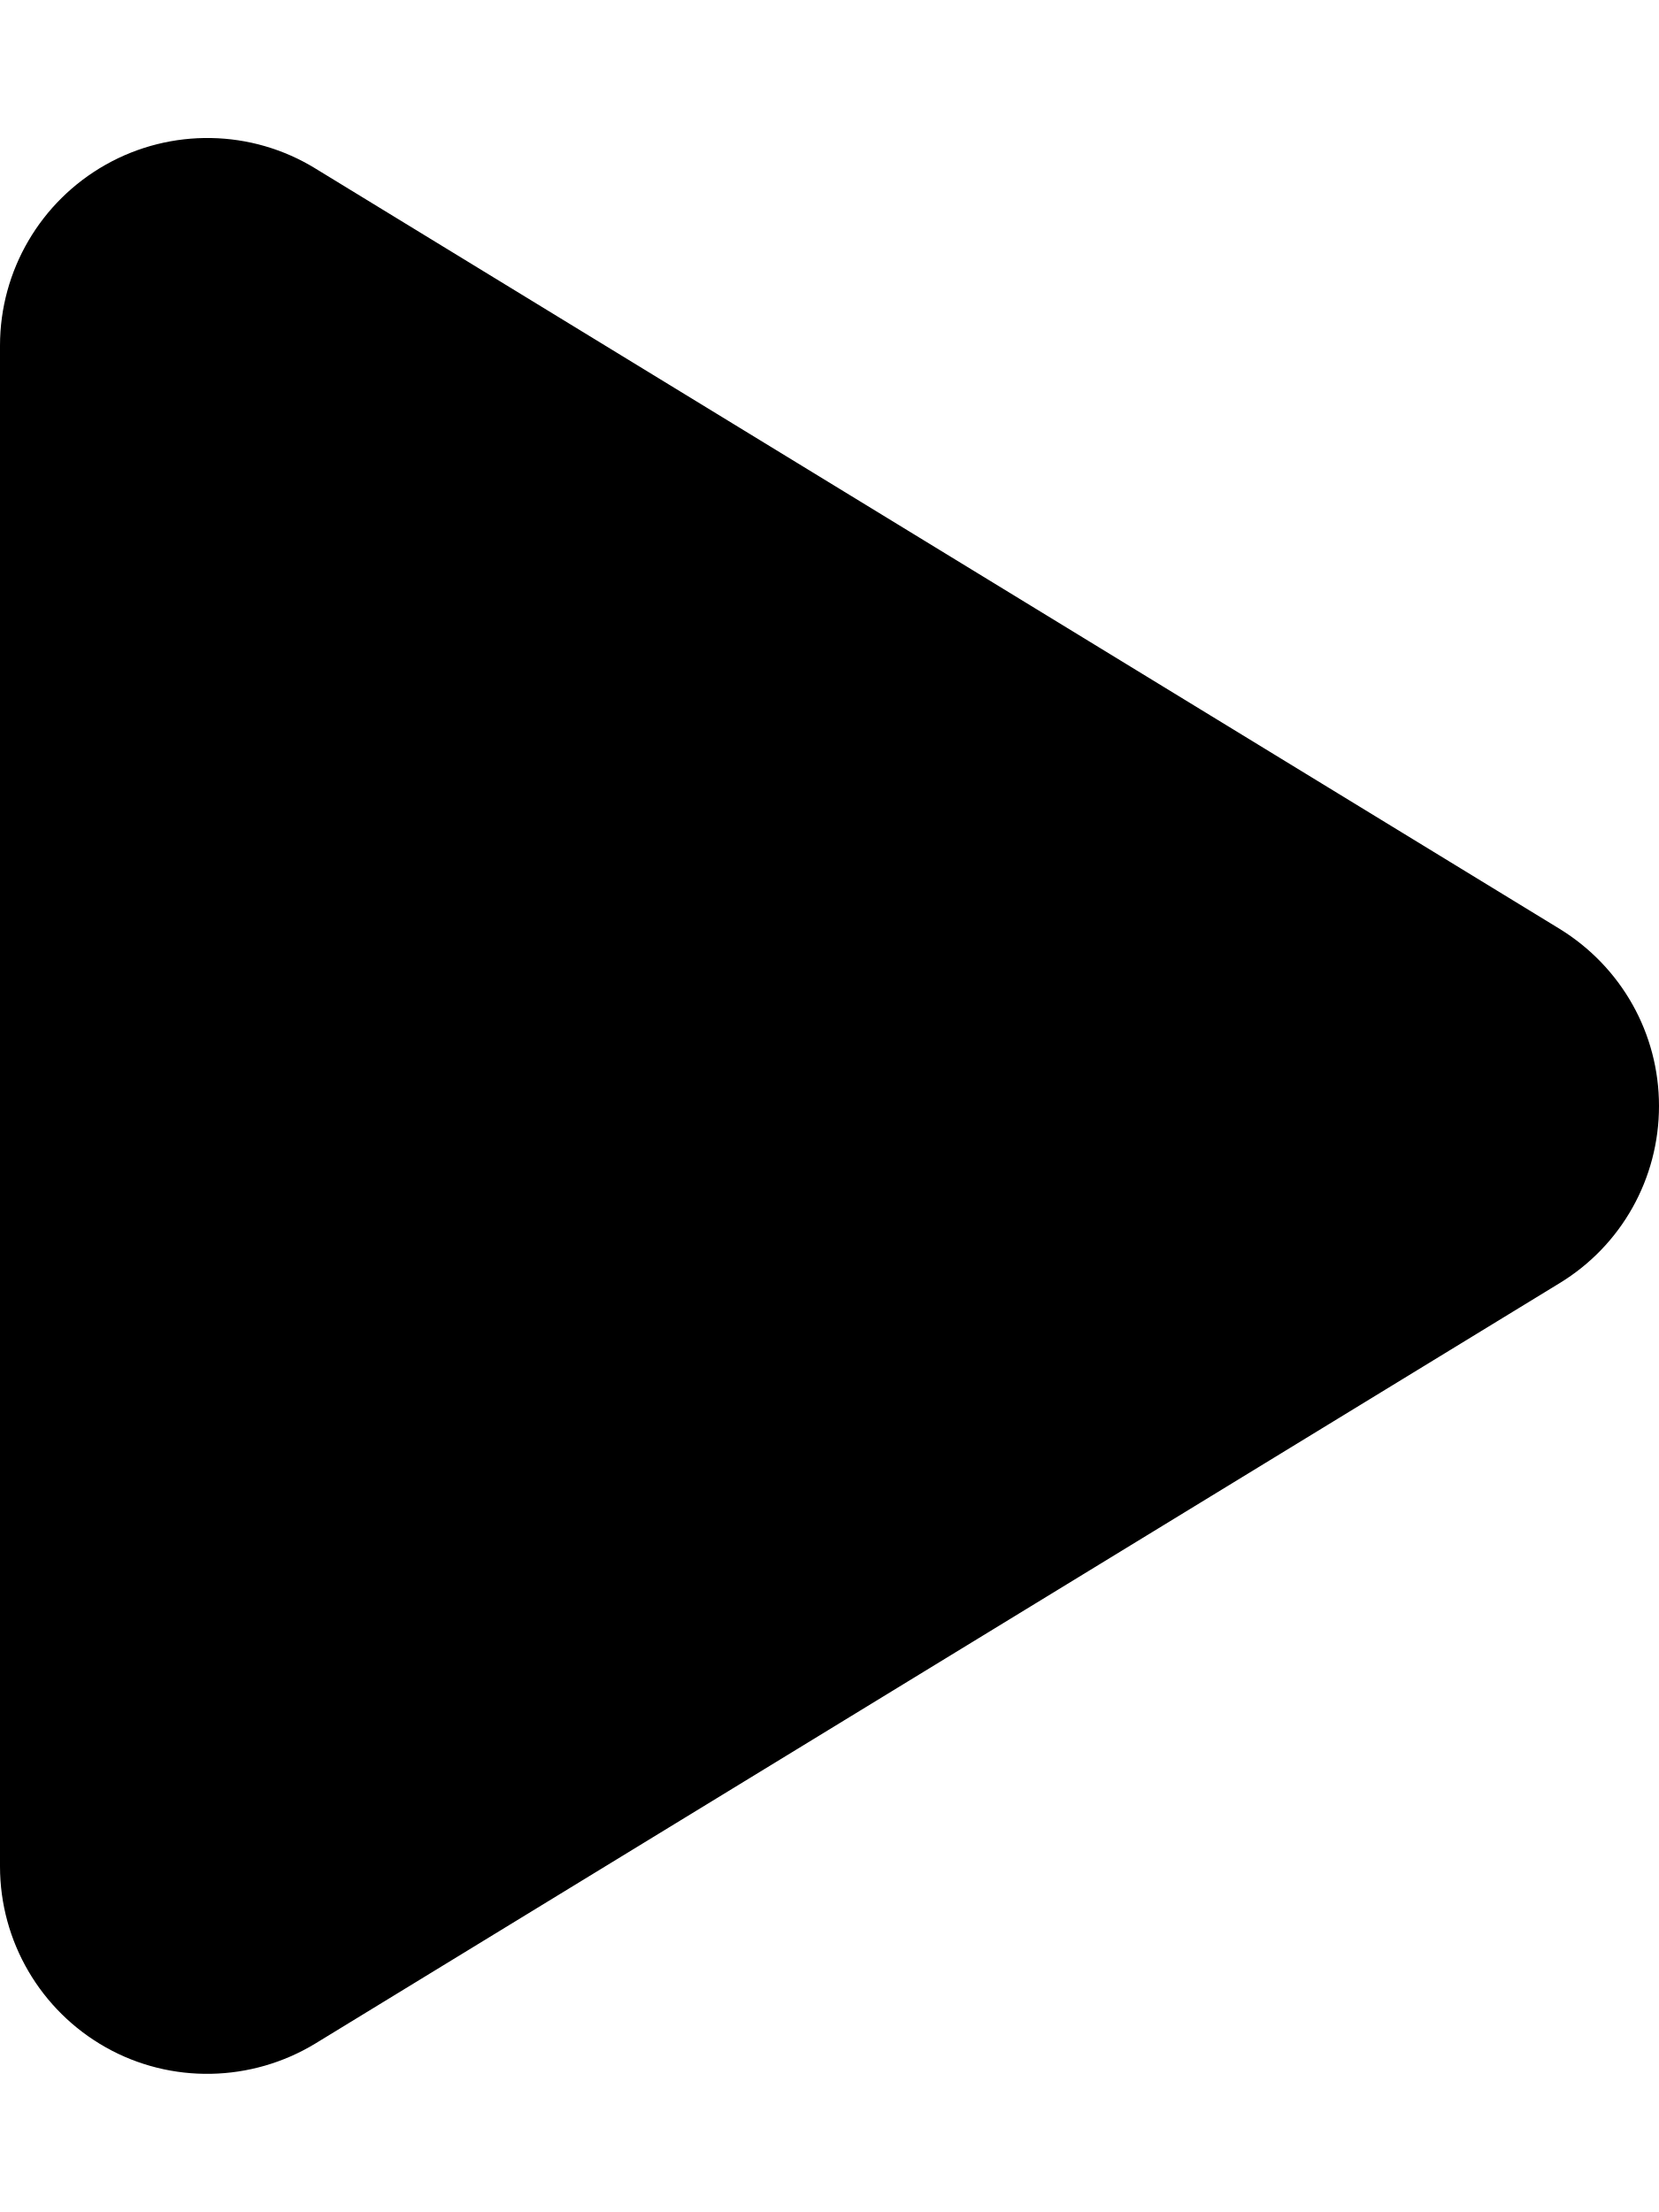
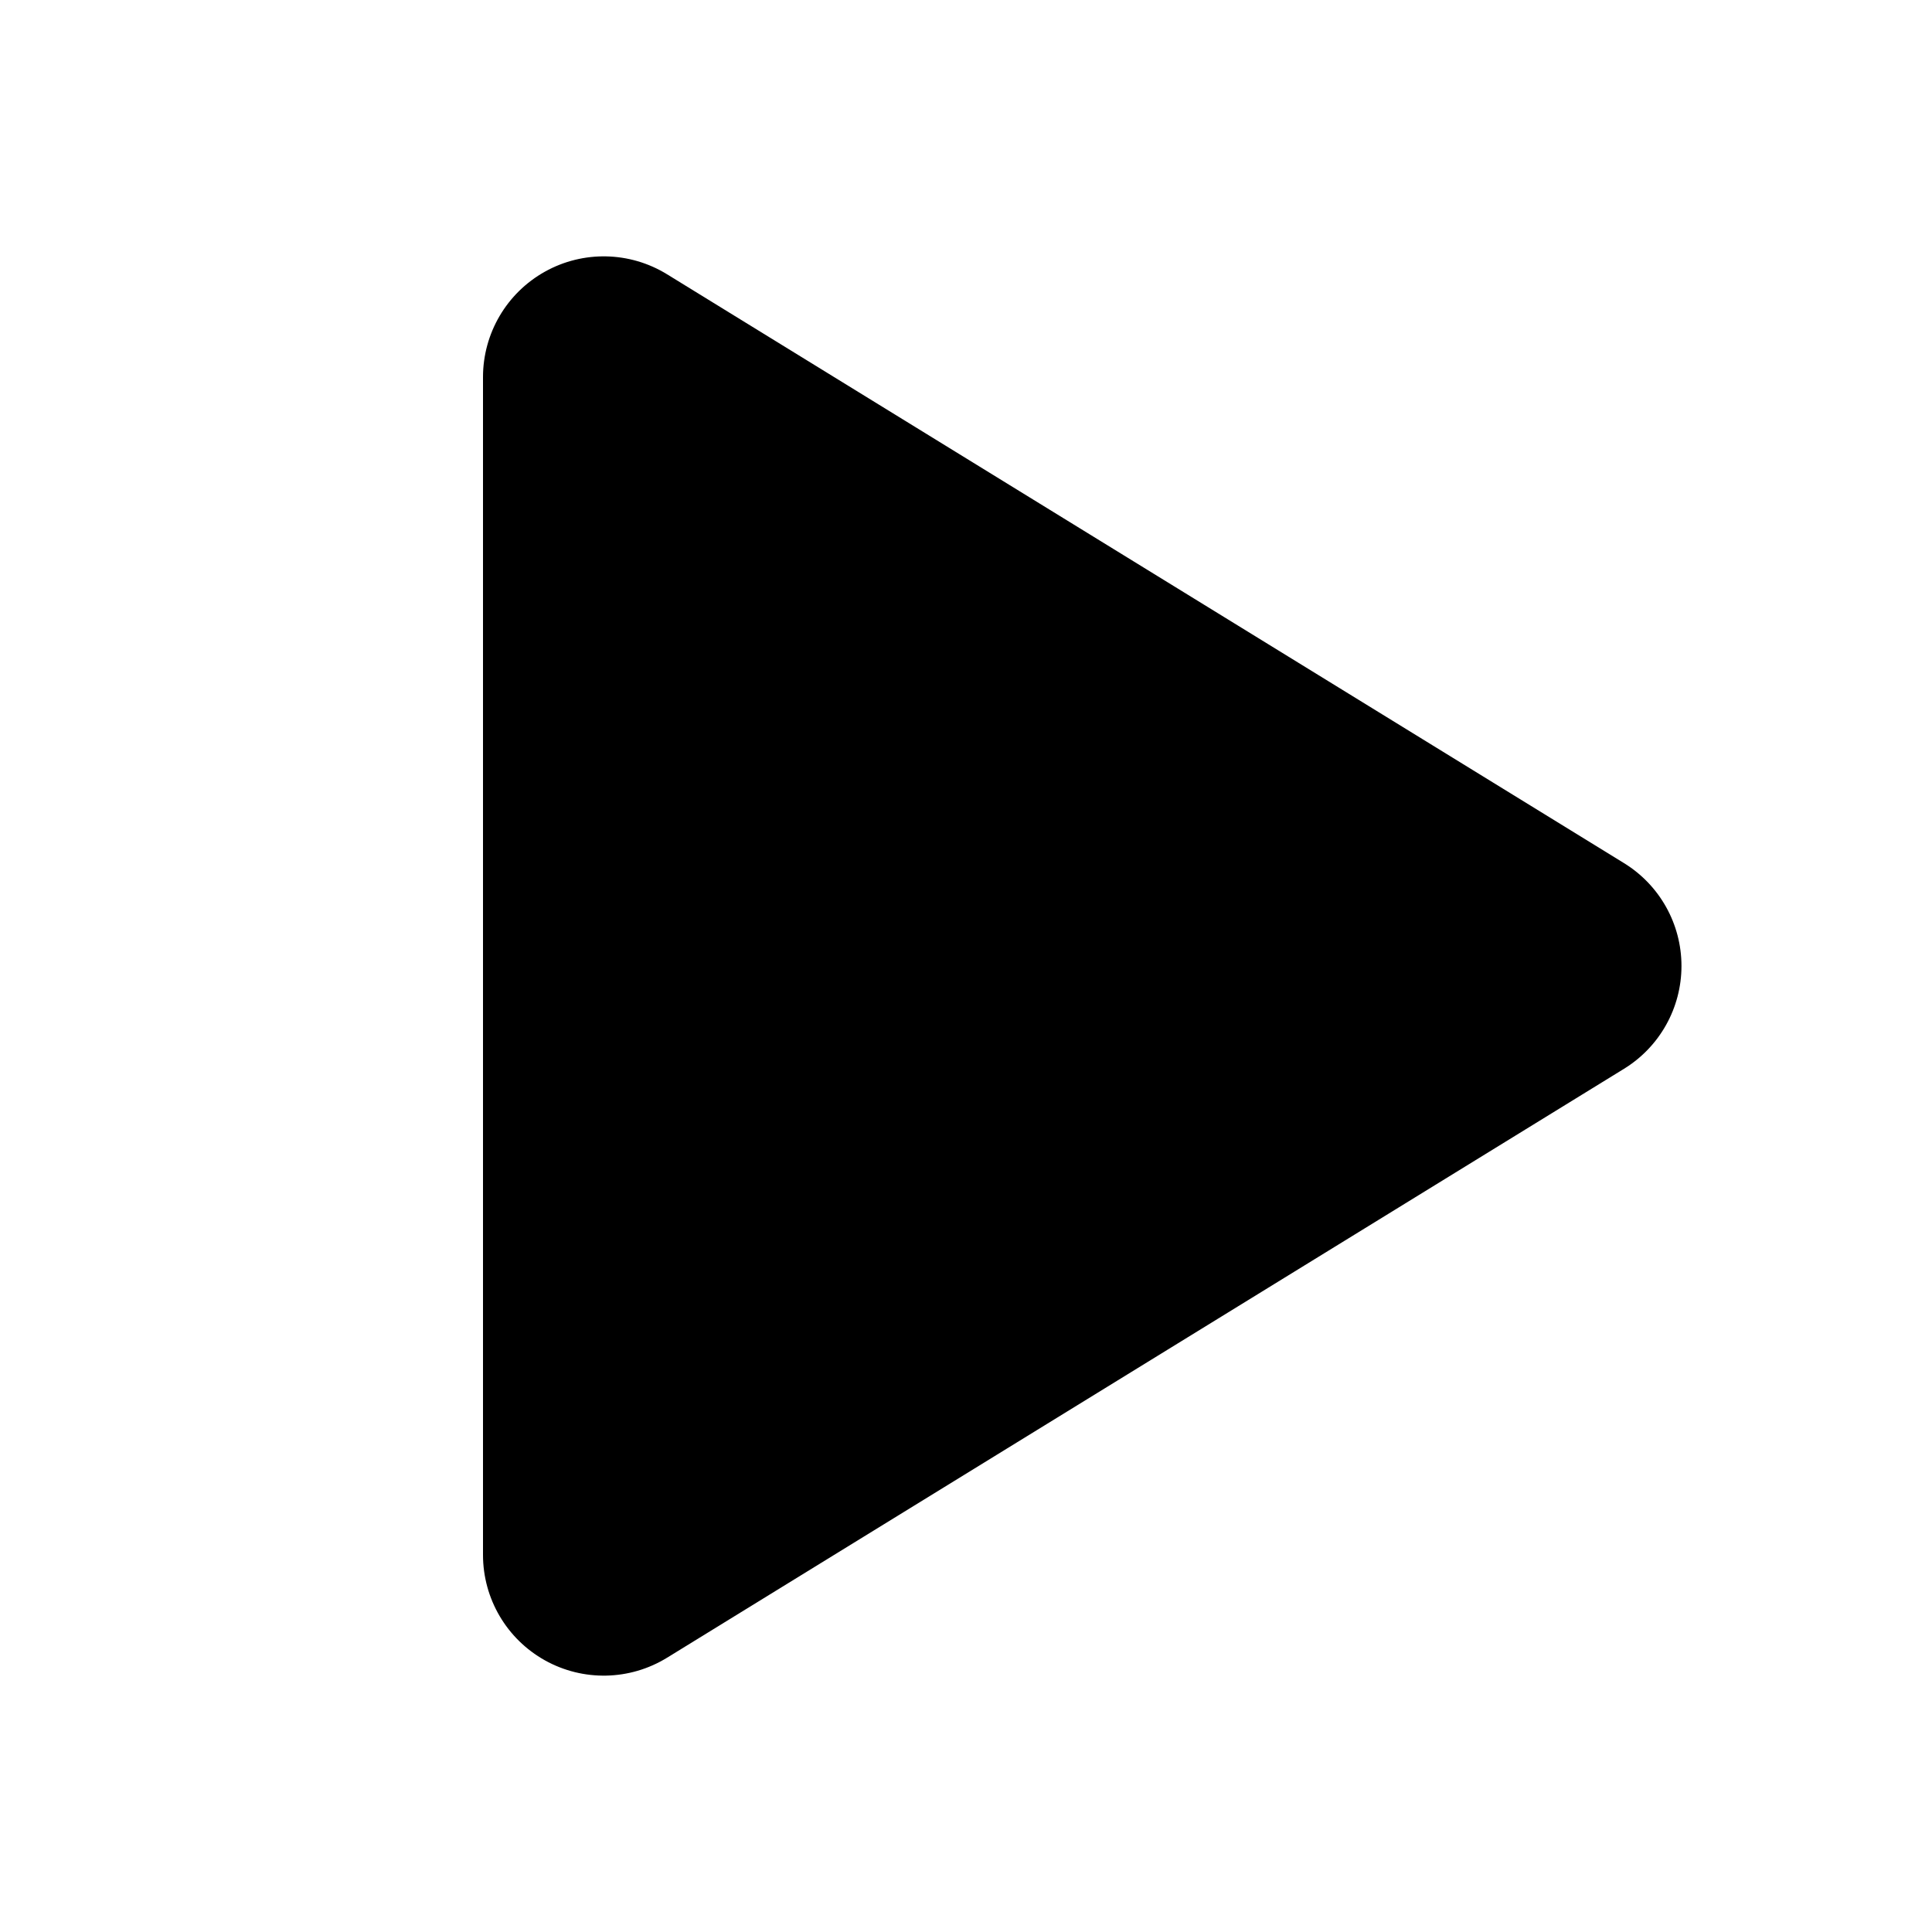
- <svg xmlns="http://www.w3.org/2000/svg" viewBox="0 0 384 512">
-   <path d="M73 39c-14.8-9.1-33.4-9.4-48.5-.9S0 62.6 0 80V432c0 17.4 9.4 33.4 24.5 41.9s33.7 8.1 48.5-.9L361 297c14.3-8.7 23-24.2 23-41s-8.7-32.2-23-41L73 39z" />
+ <svg xmlns="http://www.w3.org/2000/svg" width="800px" height="800px" viewBox="0 0 24 24" fill="none">
+   <path d="M8.286 3.407A1.5 1.5 0 0 0 6 4.684v14.632a1.5 1.5 0 0 0 2.286 1.277l11.888-7.316a1.5 1.5 0 0 0 0-2.555L8.286 3.407z" fill="#000000" />
</svg>
